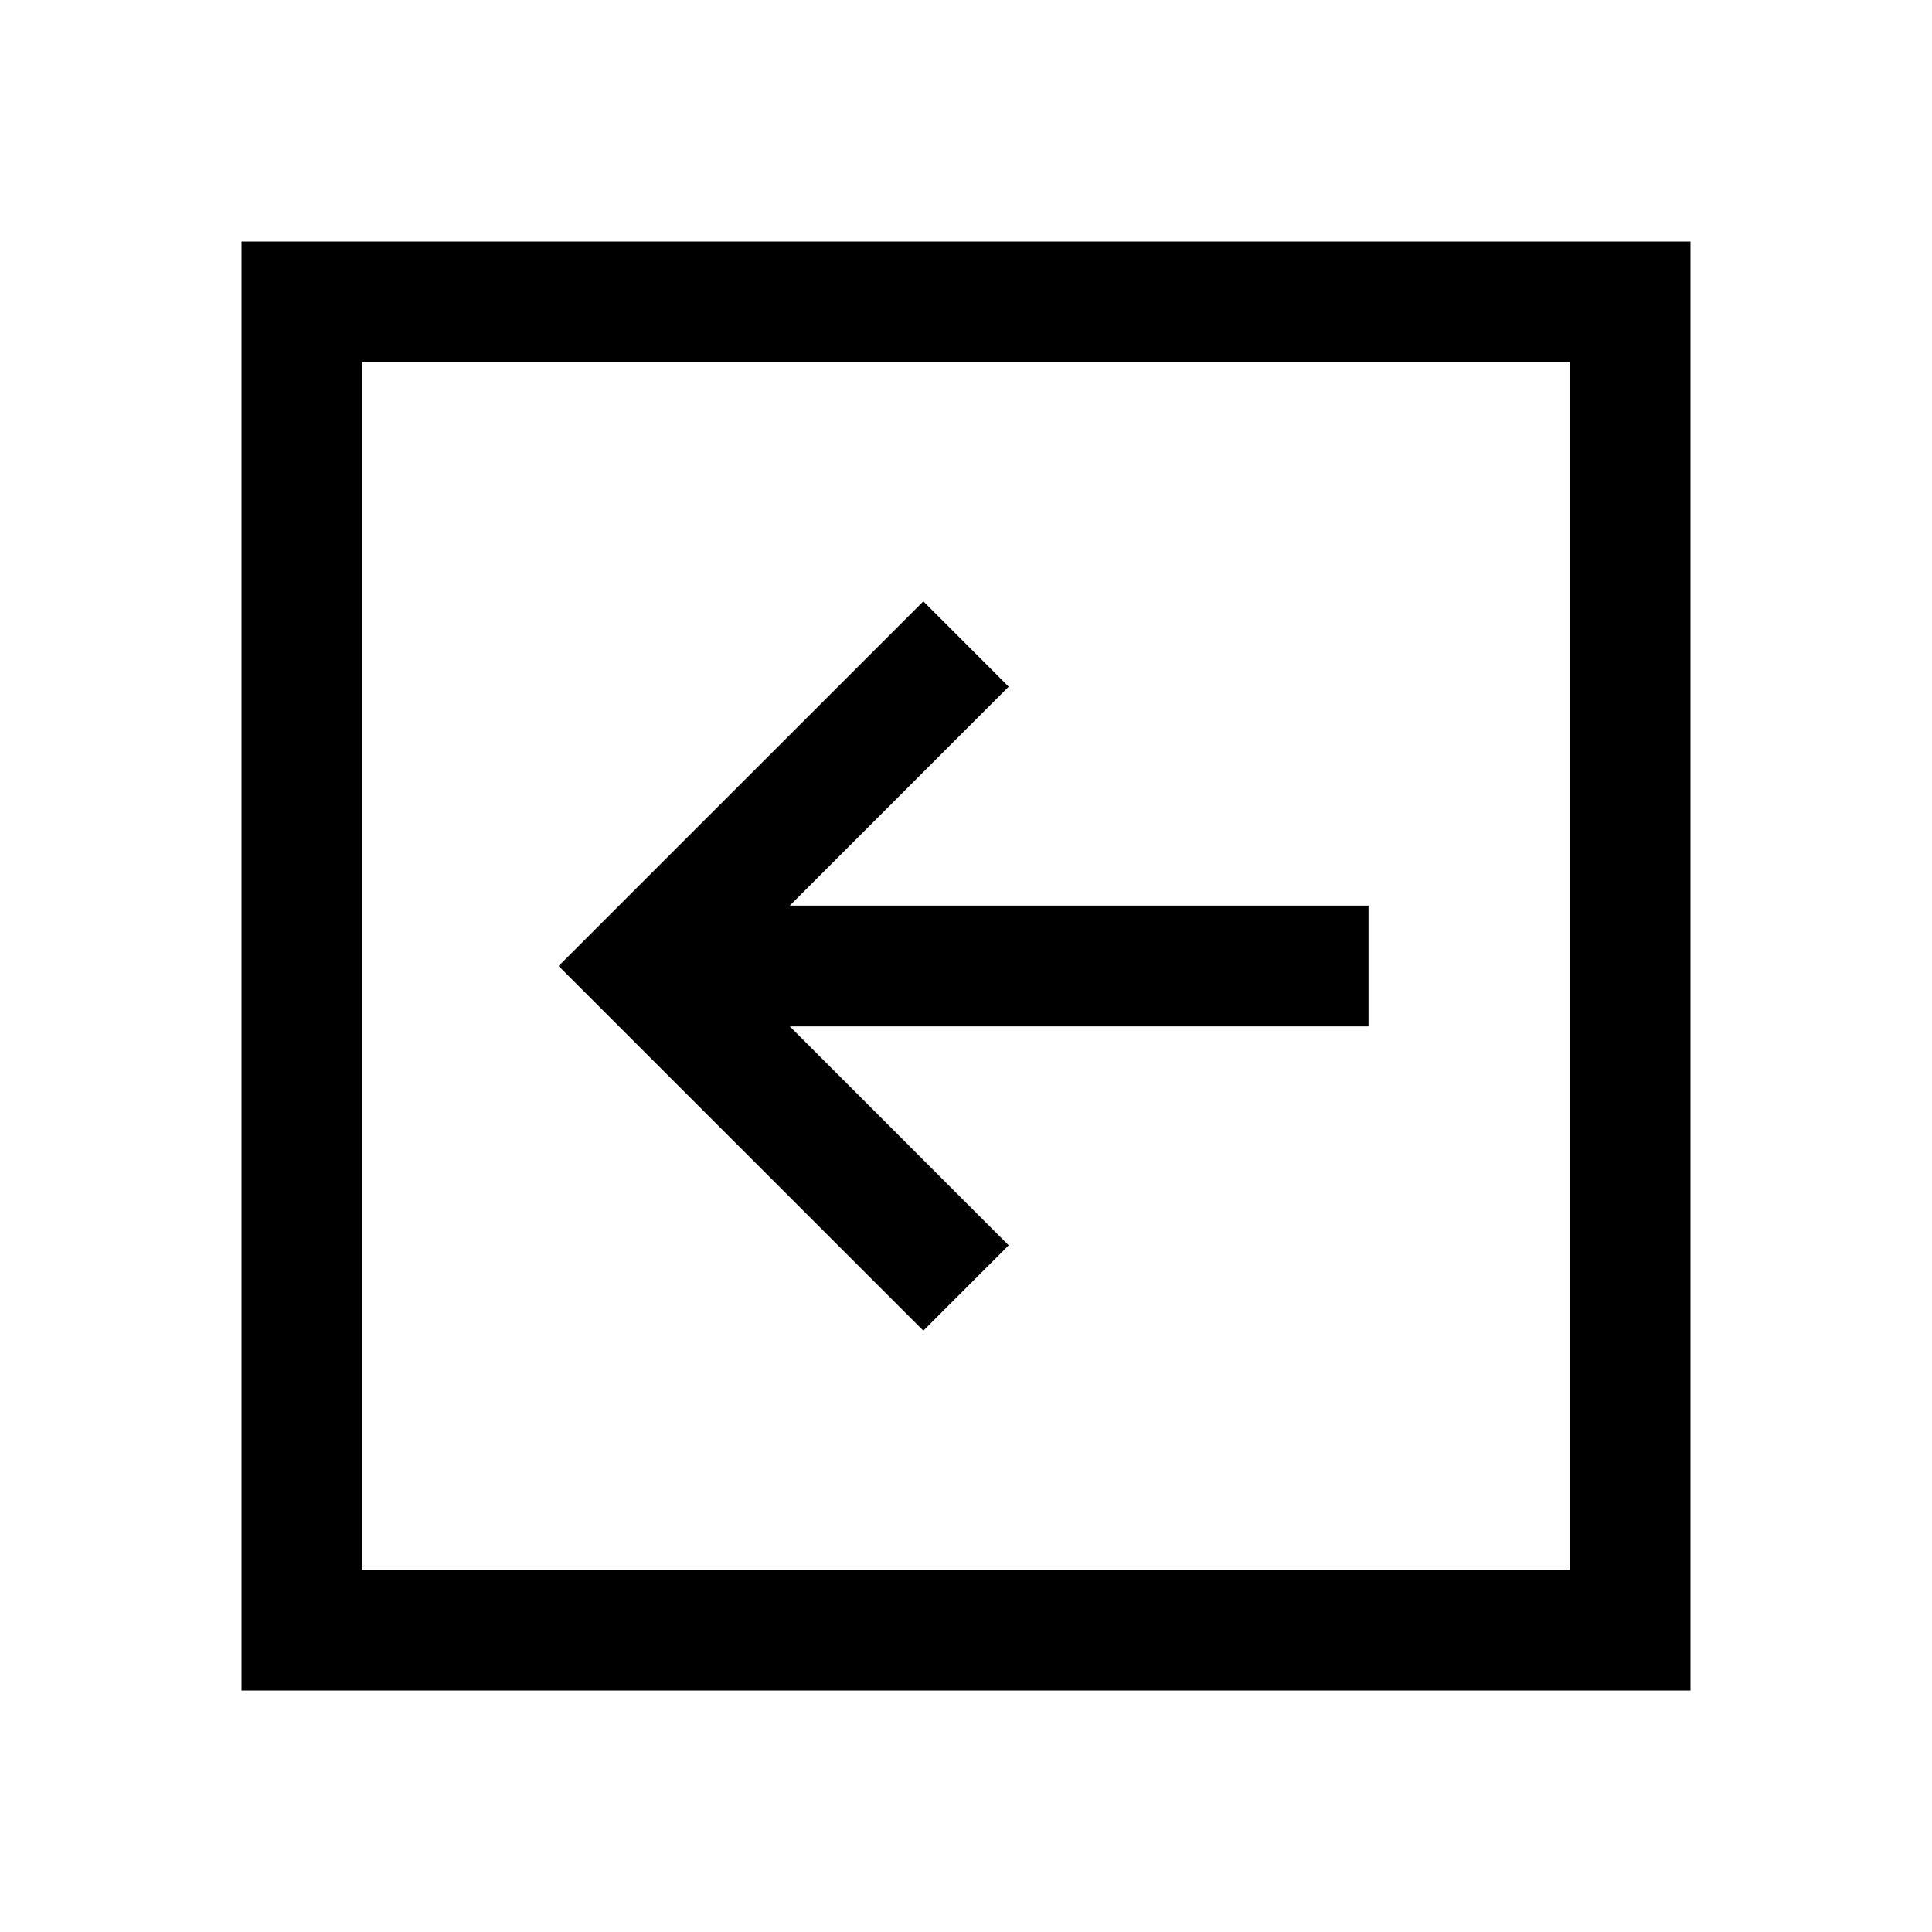
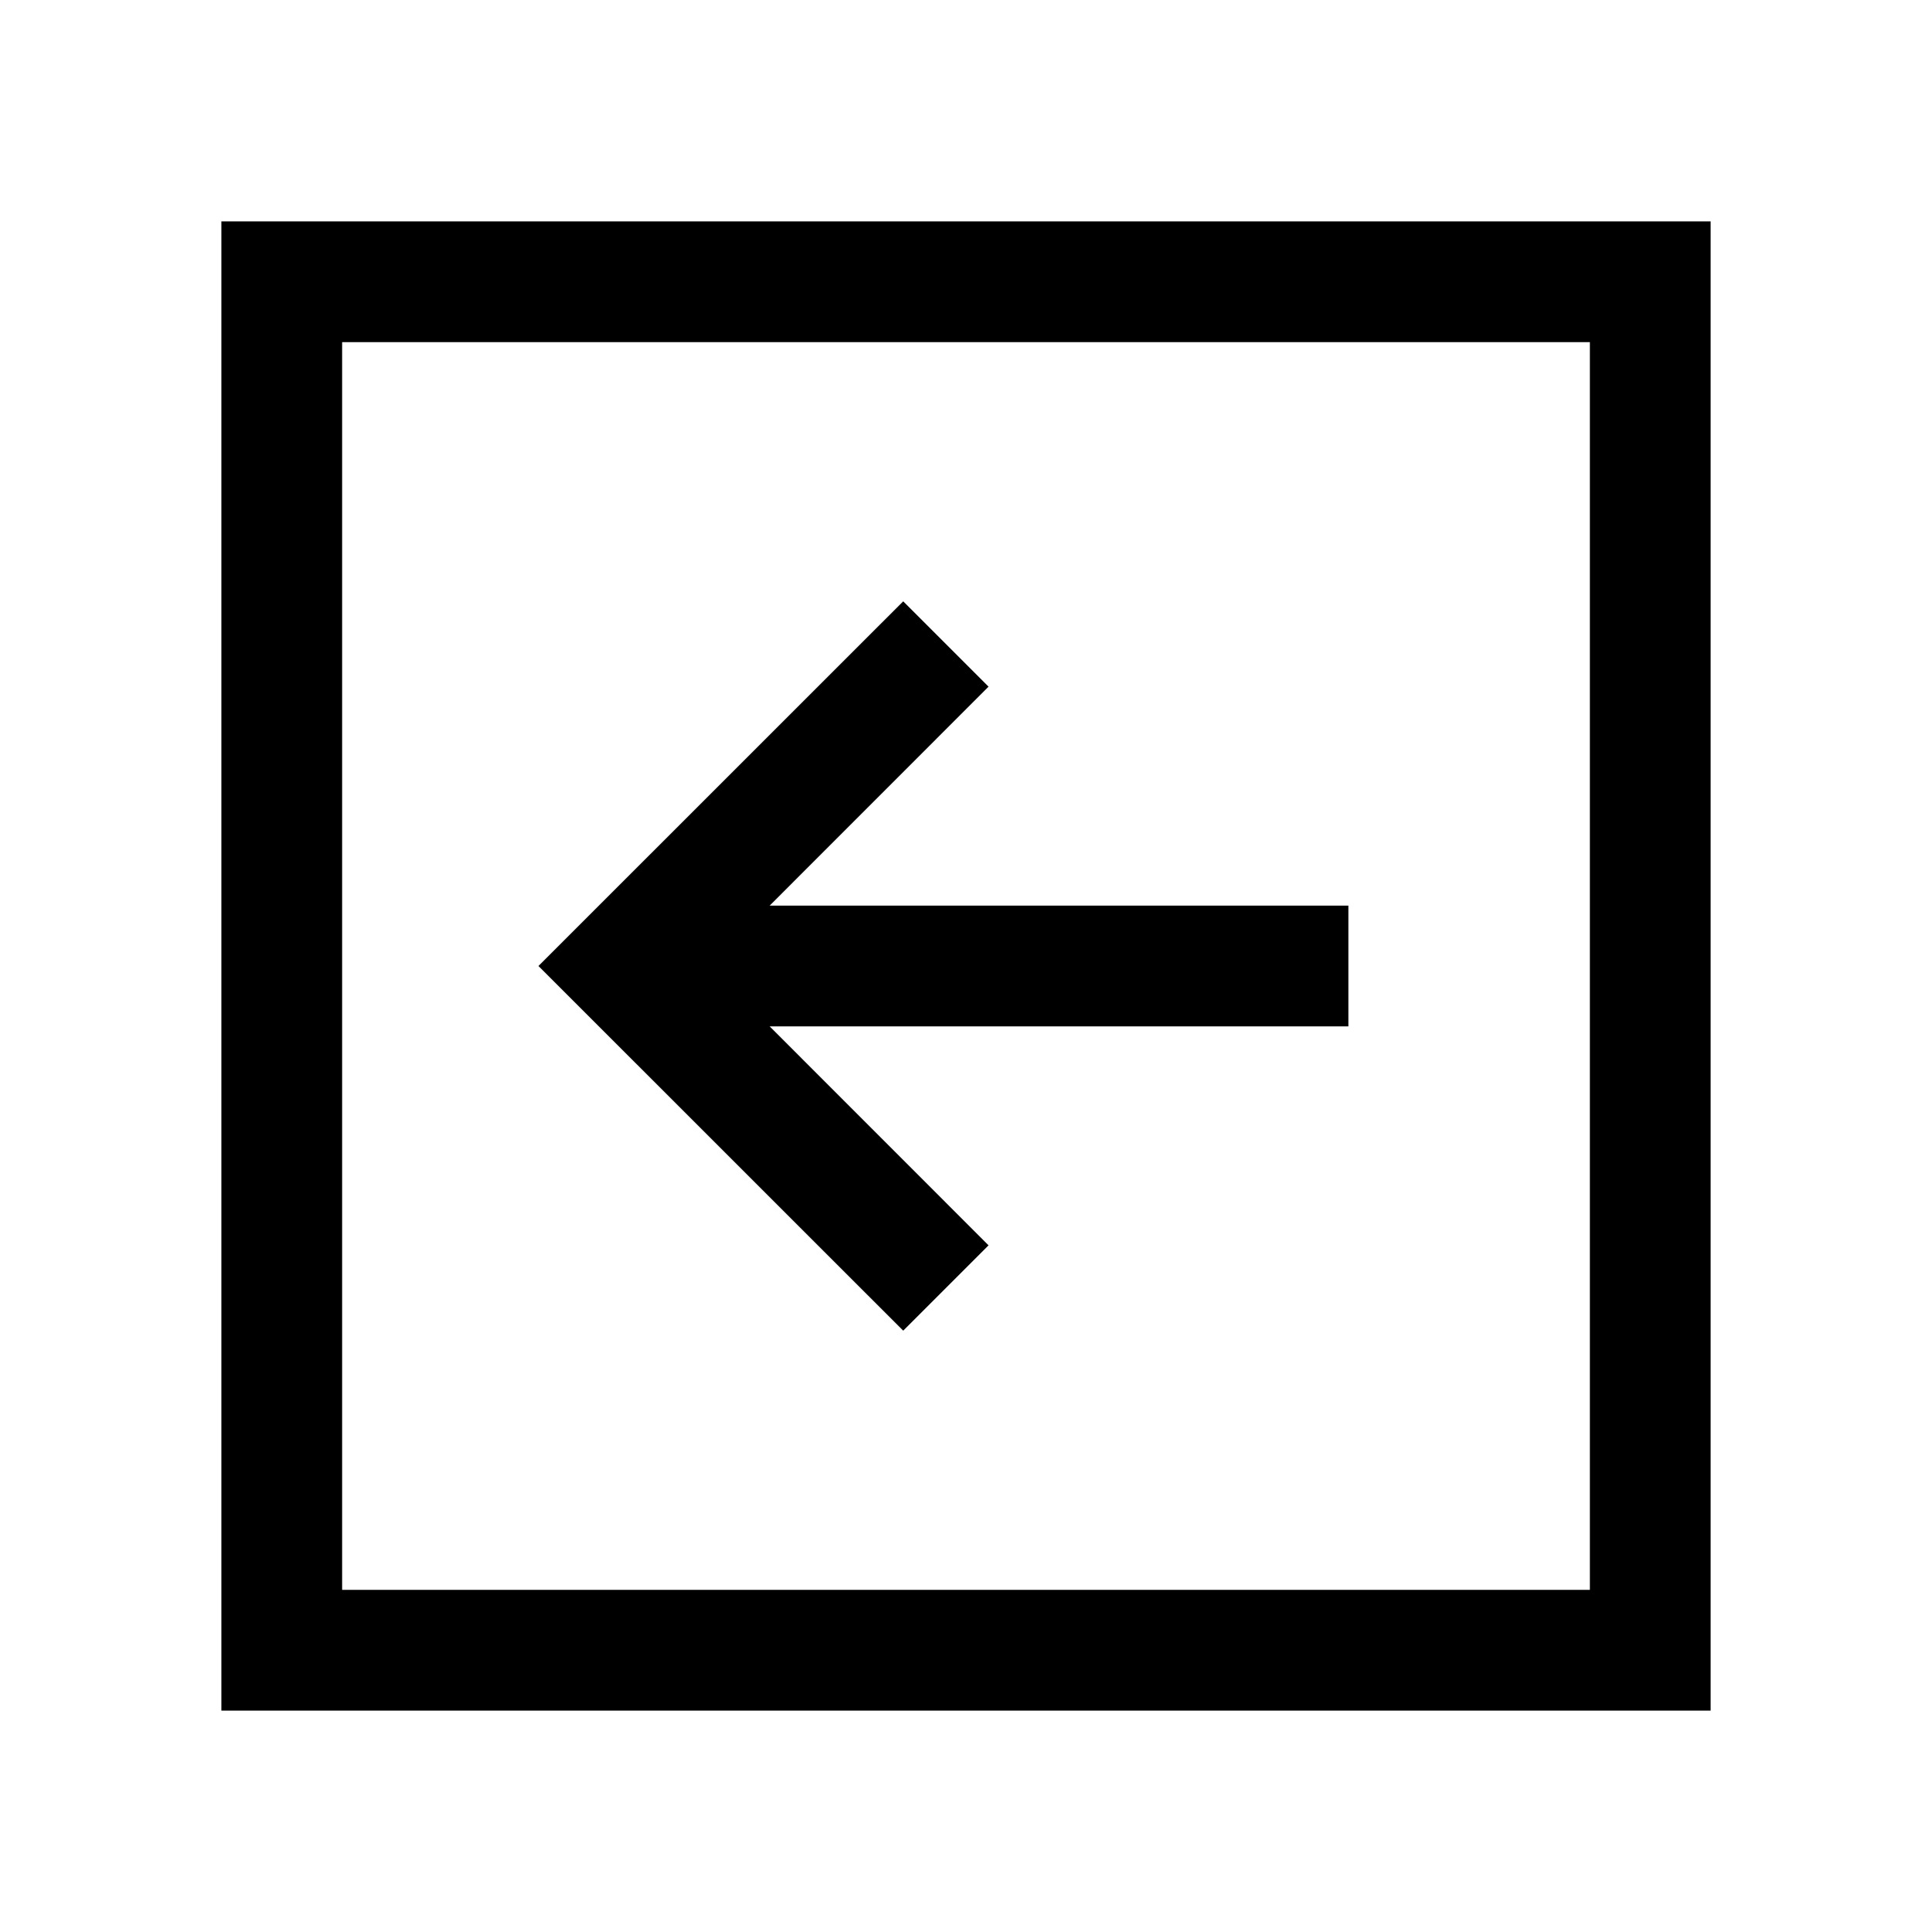
<svg xmlns="http://www.w3.org/2000/svg" width="24" height="24" viewBox="0 0 24 24" fill="currentColor">
-   <path d="M12.53 8.53L9.811 11.25H17V12.75H9.811L12.53 15.47L11.47 16.53L6.939 12L11.47 7.47L12.53 8.53ZM21 3V21H3V3H21ZM4.5 4.5V19.5H19.5V4.5H4.5Z" />
+   <path d="M12.28 8.53L9.561 11.25H16.75V12.75H9.561L12.28 15.47L11.22 16.53L6.689 12L11.22 7.47L12.28 8.53ZM21.25 21.25H2.75V2.75H21.25V21.25ZM4.25 19.75H19.75V4.25H4.25V19.75Z" />
</svg>
